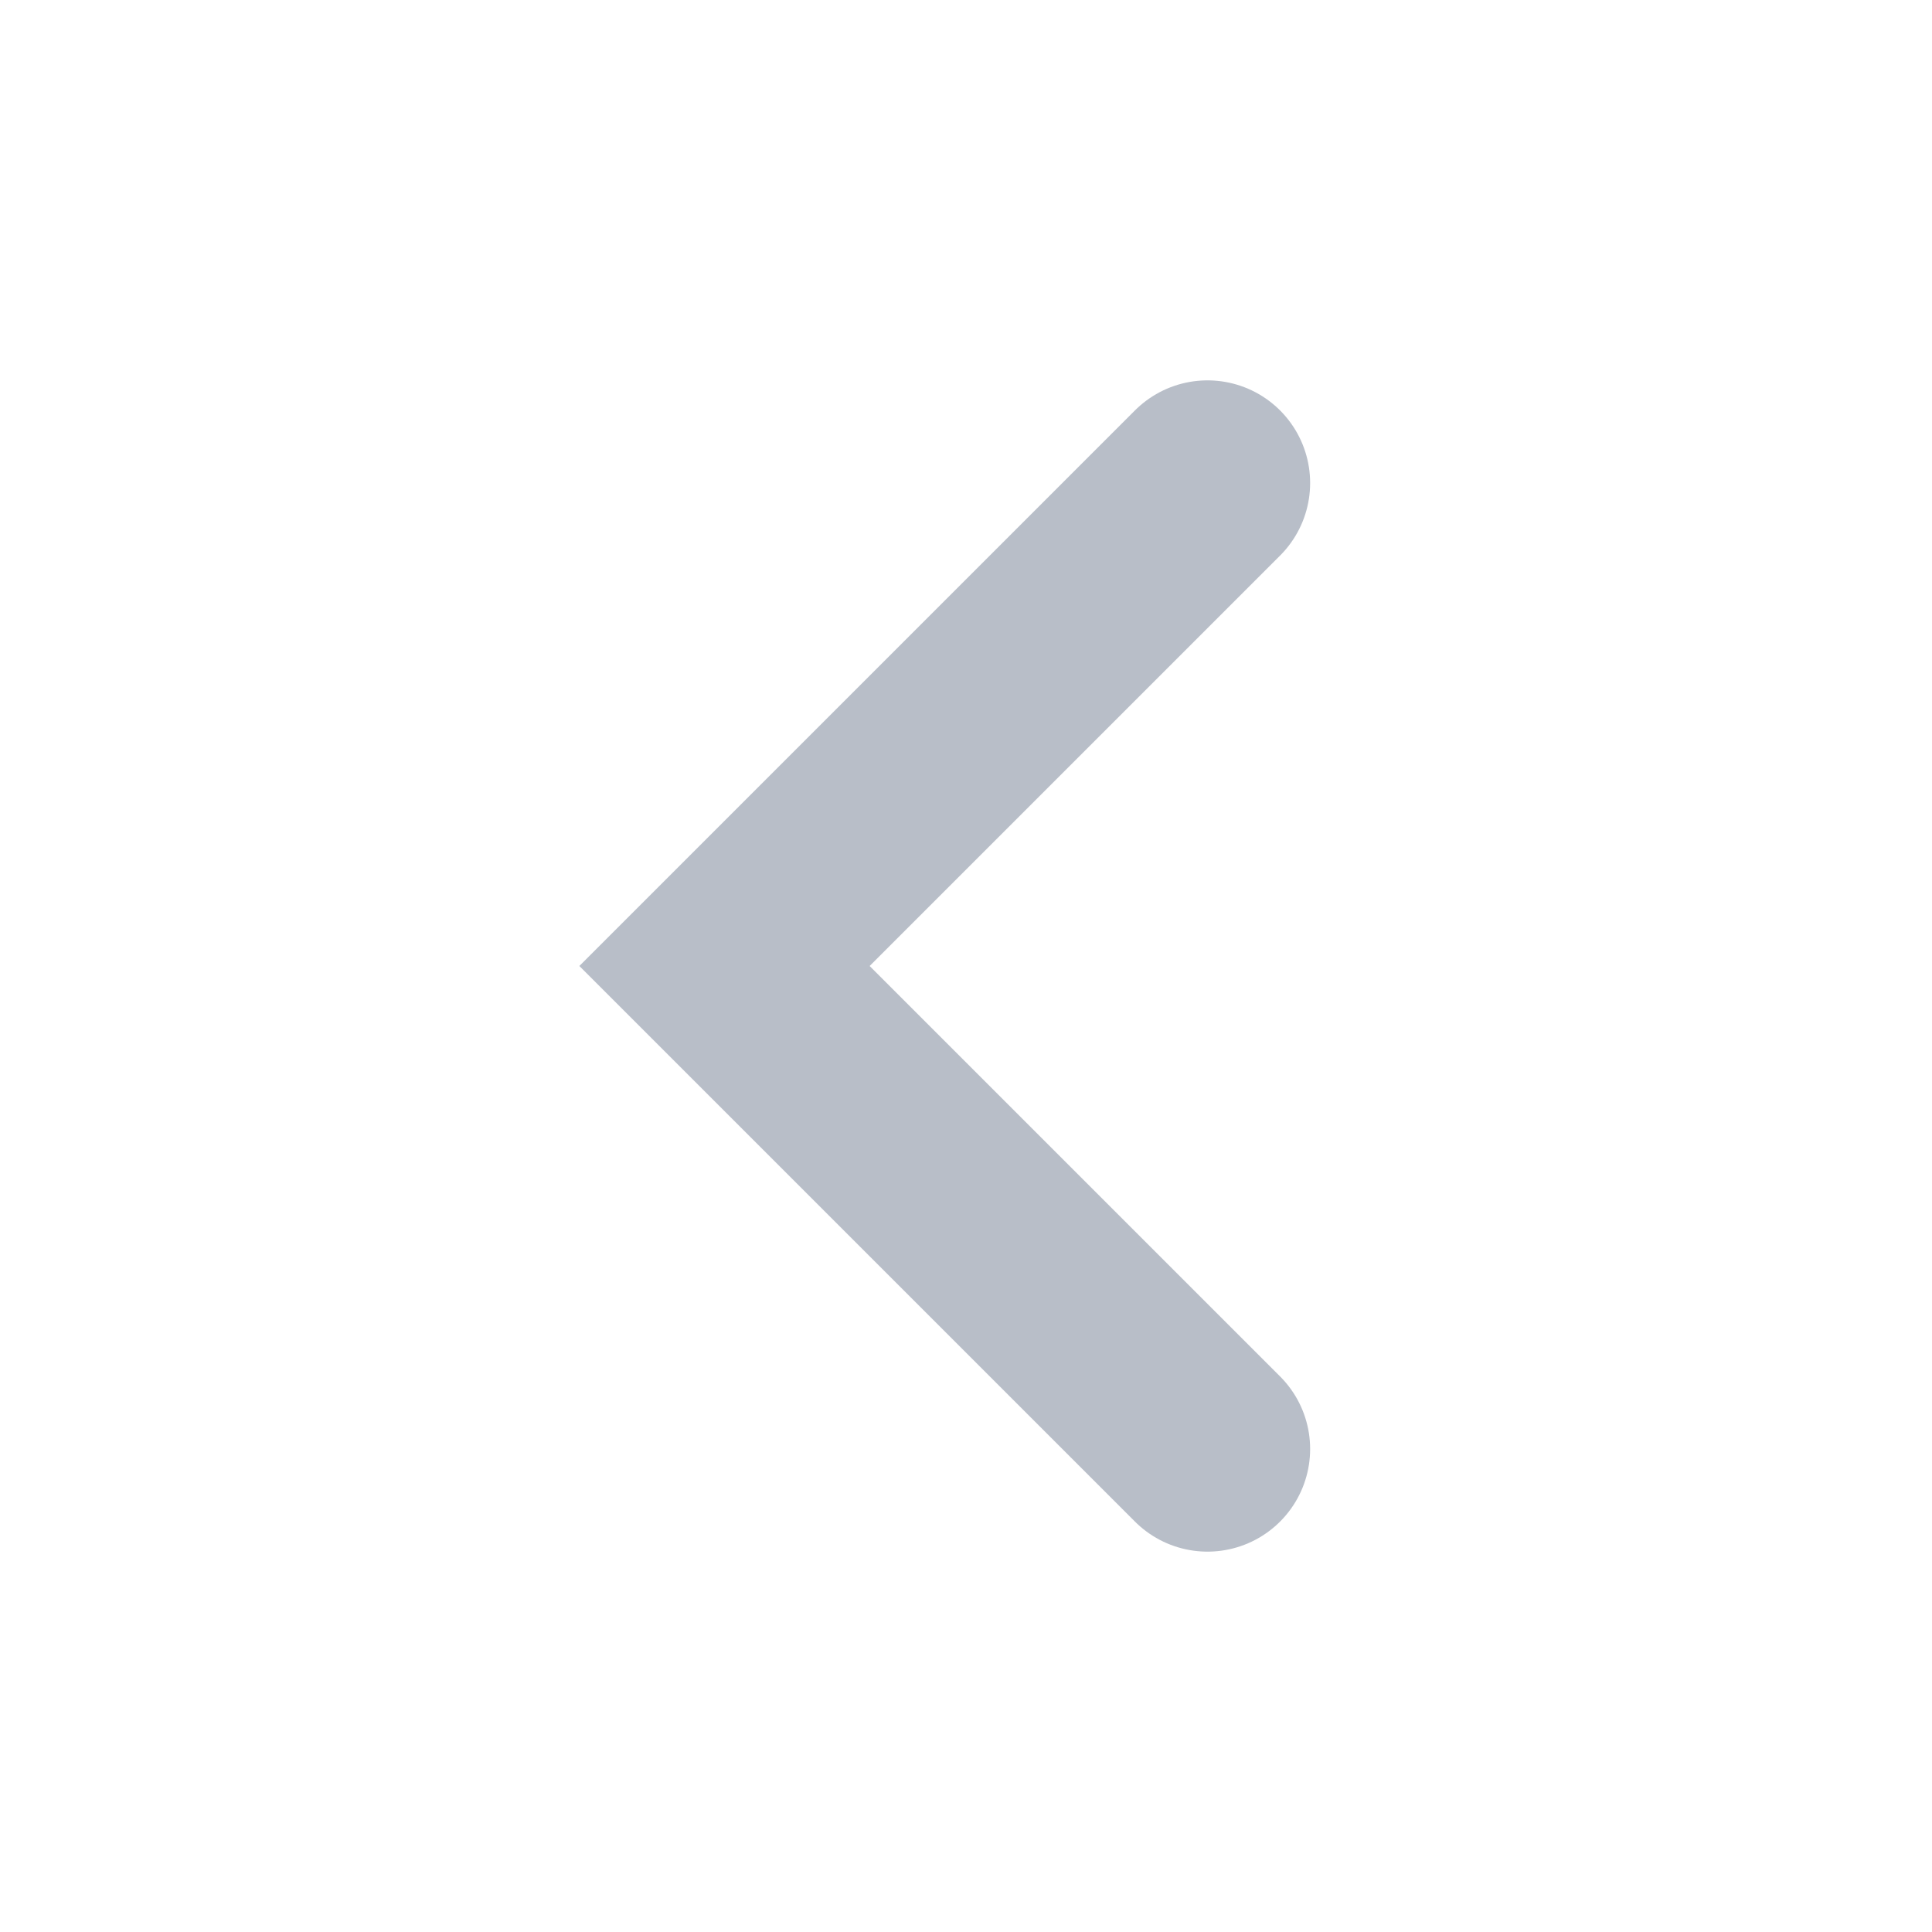
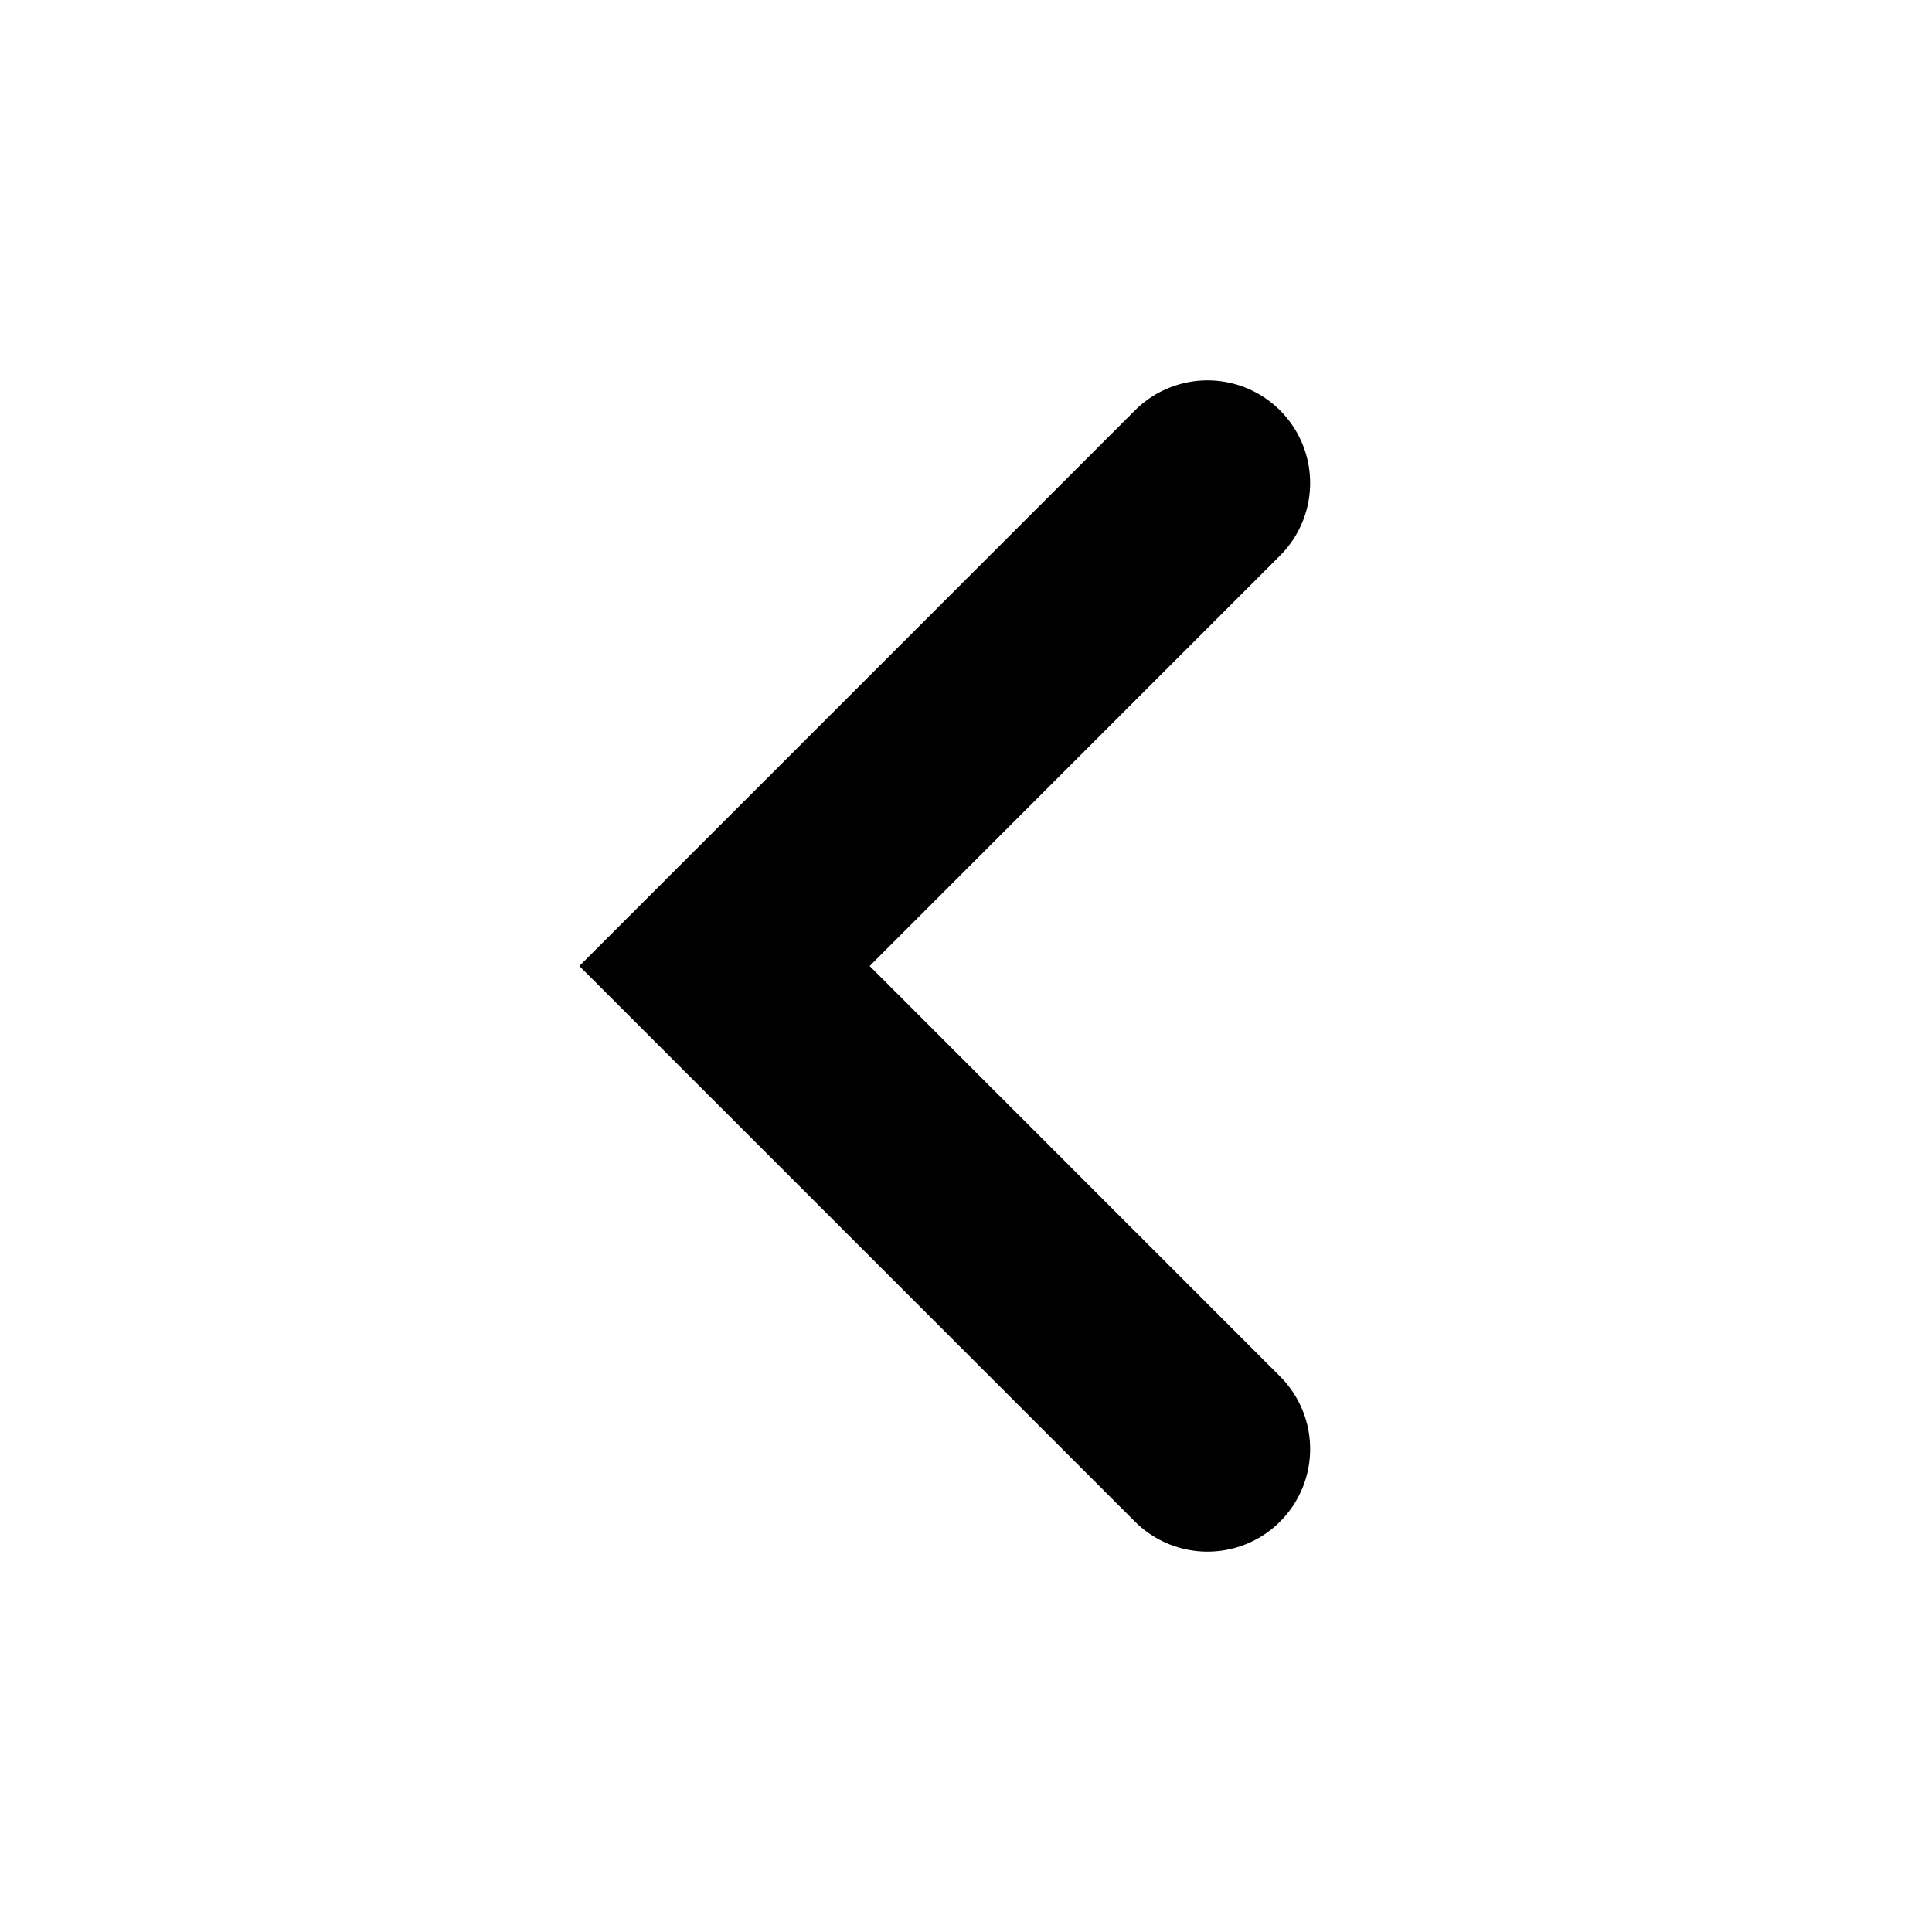
<svg xmlns="http://www.w3.org/2000/svg" preserveAspectRatio="none" overflow="visible" style="display: block;" width="16" height="16" viewBox="0 0 16 16" fill="none">
  <g id="chevron-left">
-     <path id="Vector" d="M10 12L6 8L10 4" stroke-width="1.7" stroke-linecap="round" stroke="#B8BEC8" />
+     <path id="Vector" d="M10 12L6 8L10 4" stroke-width="1.7" stroke-linecap="round" stroke="currentColor" />
  </g>
</svg>
